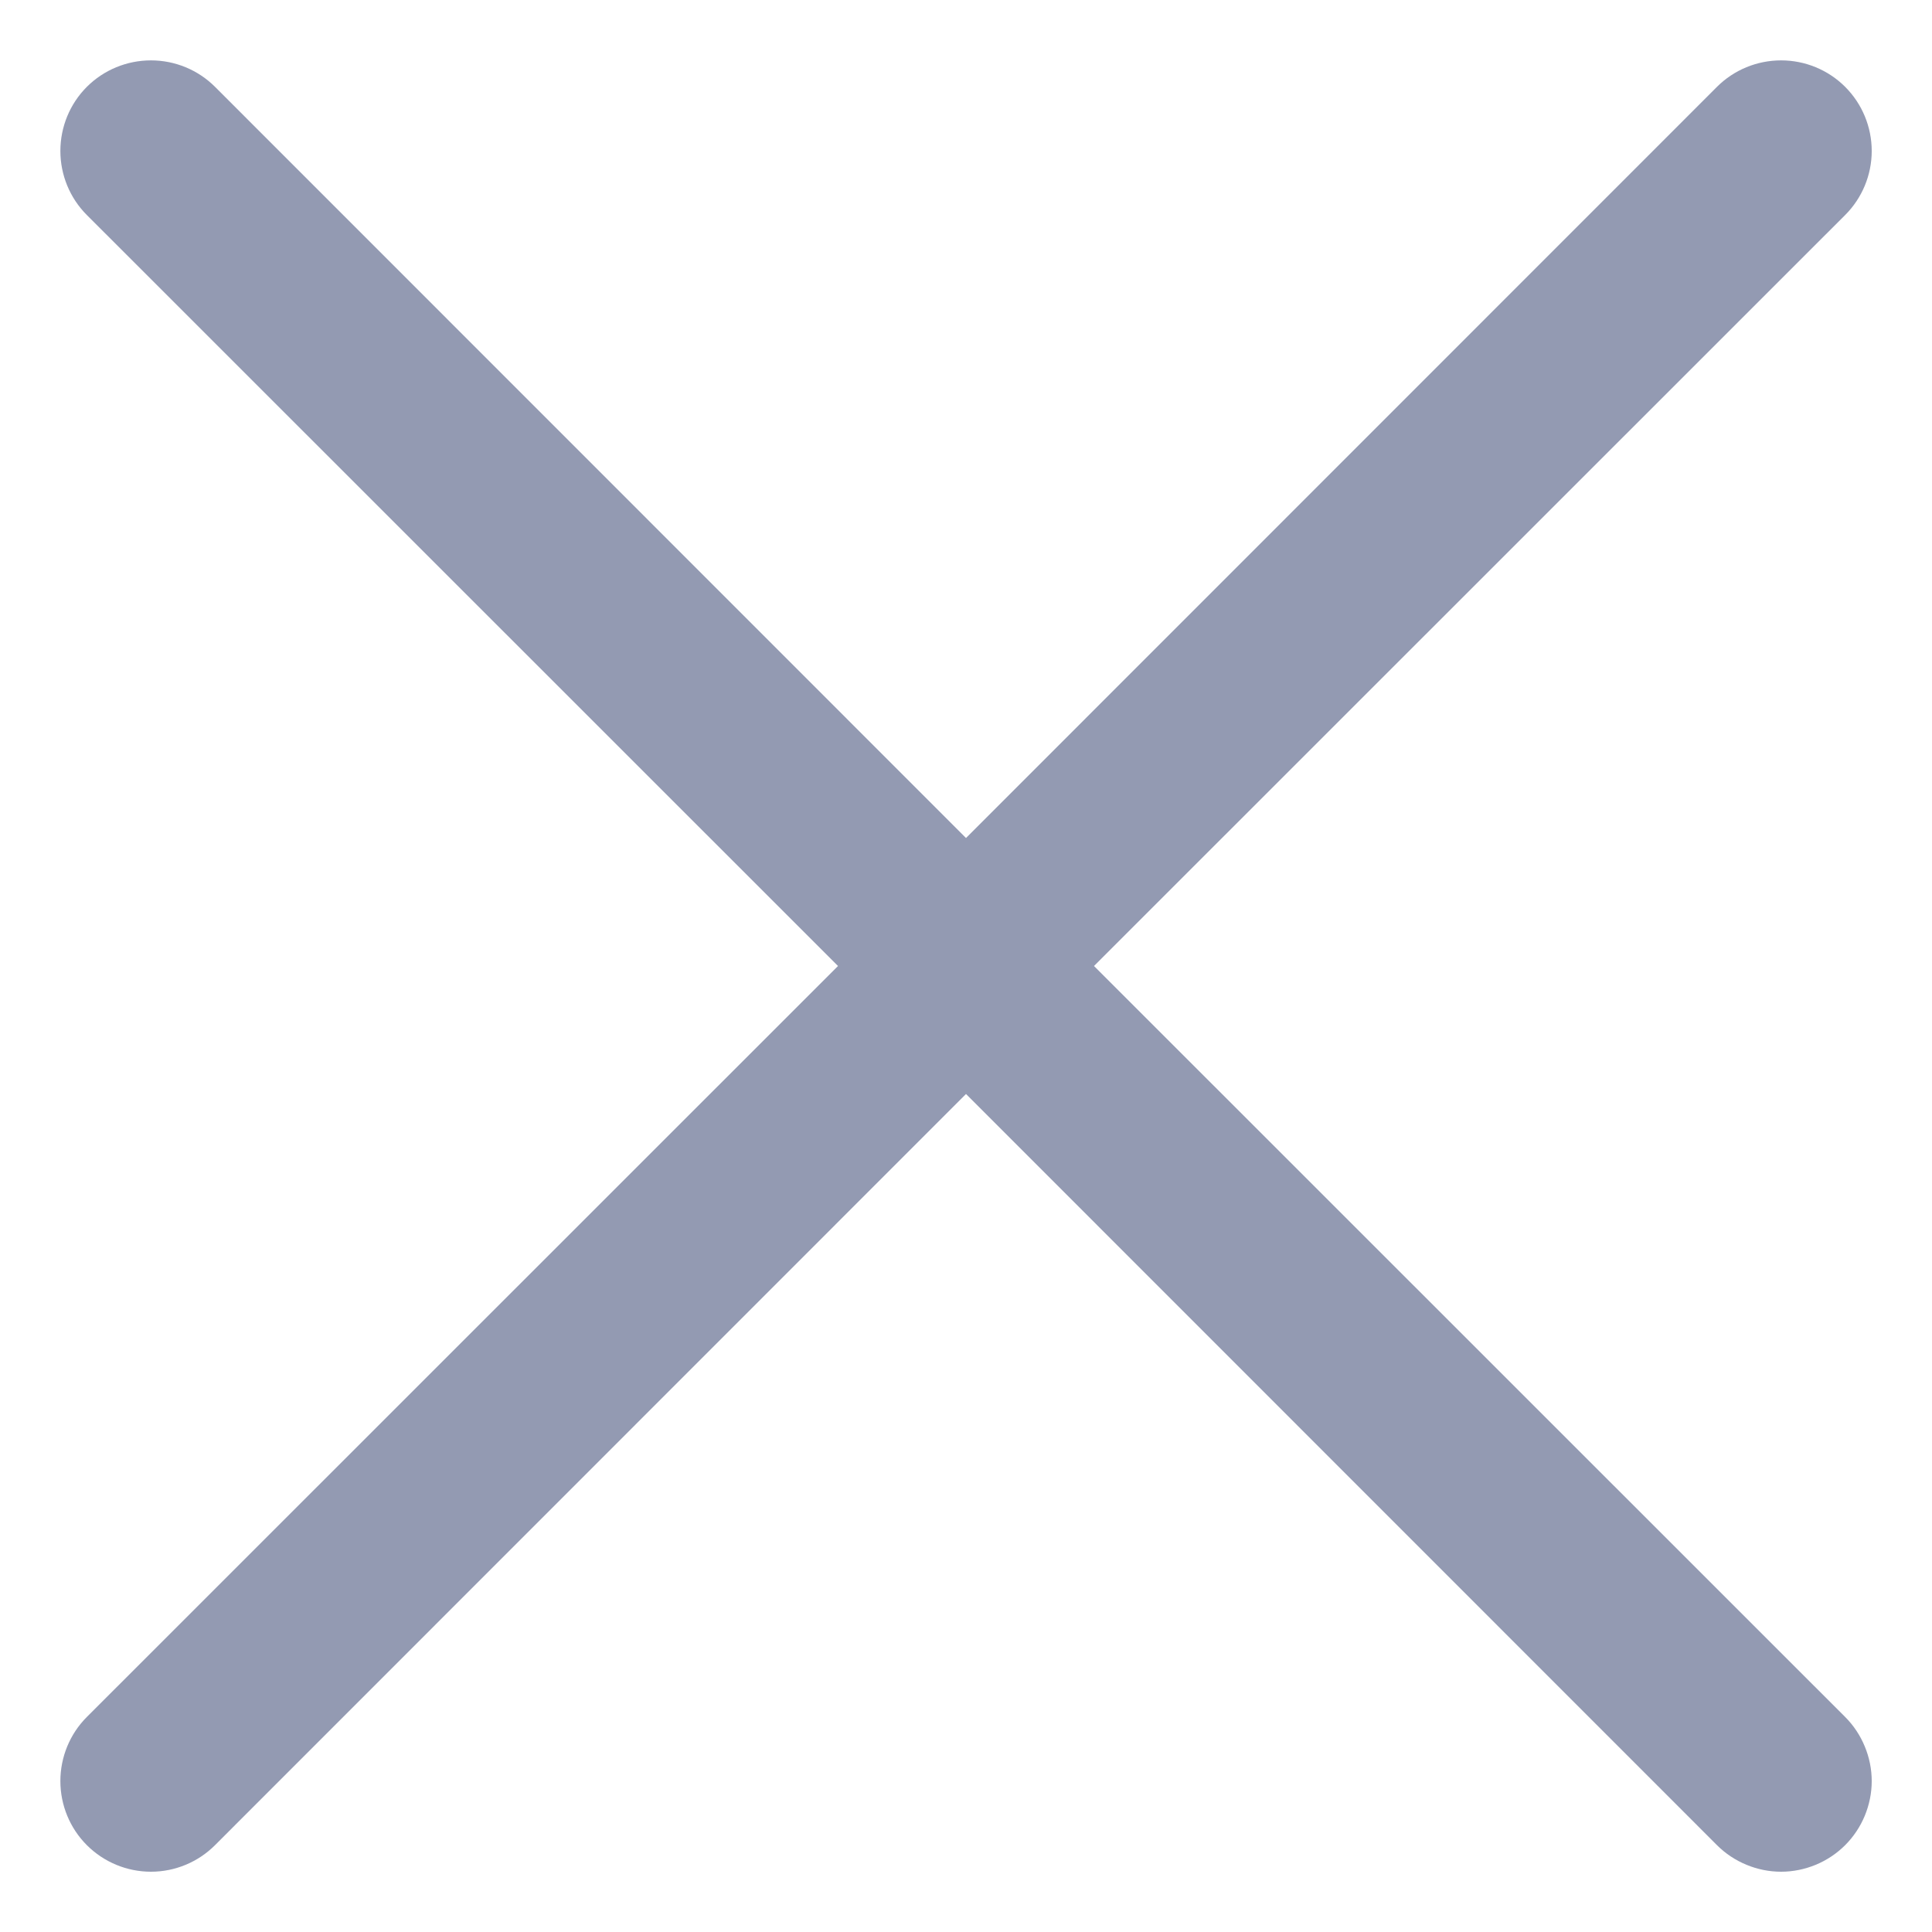
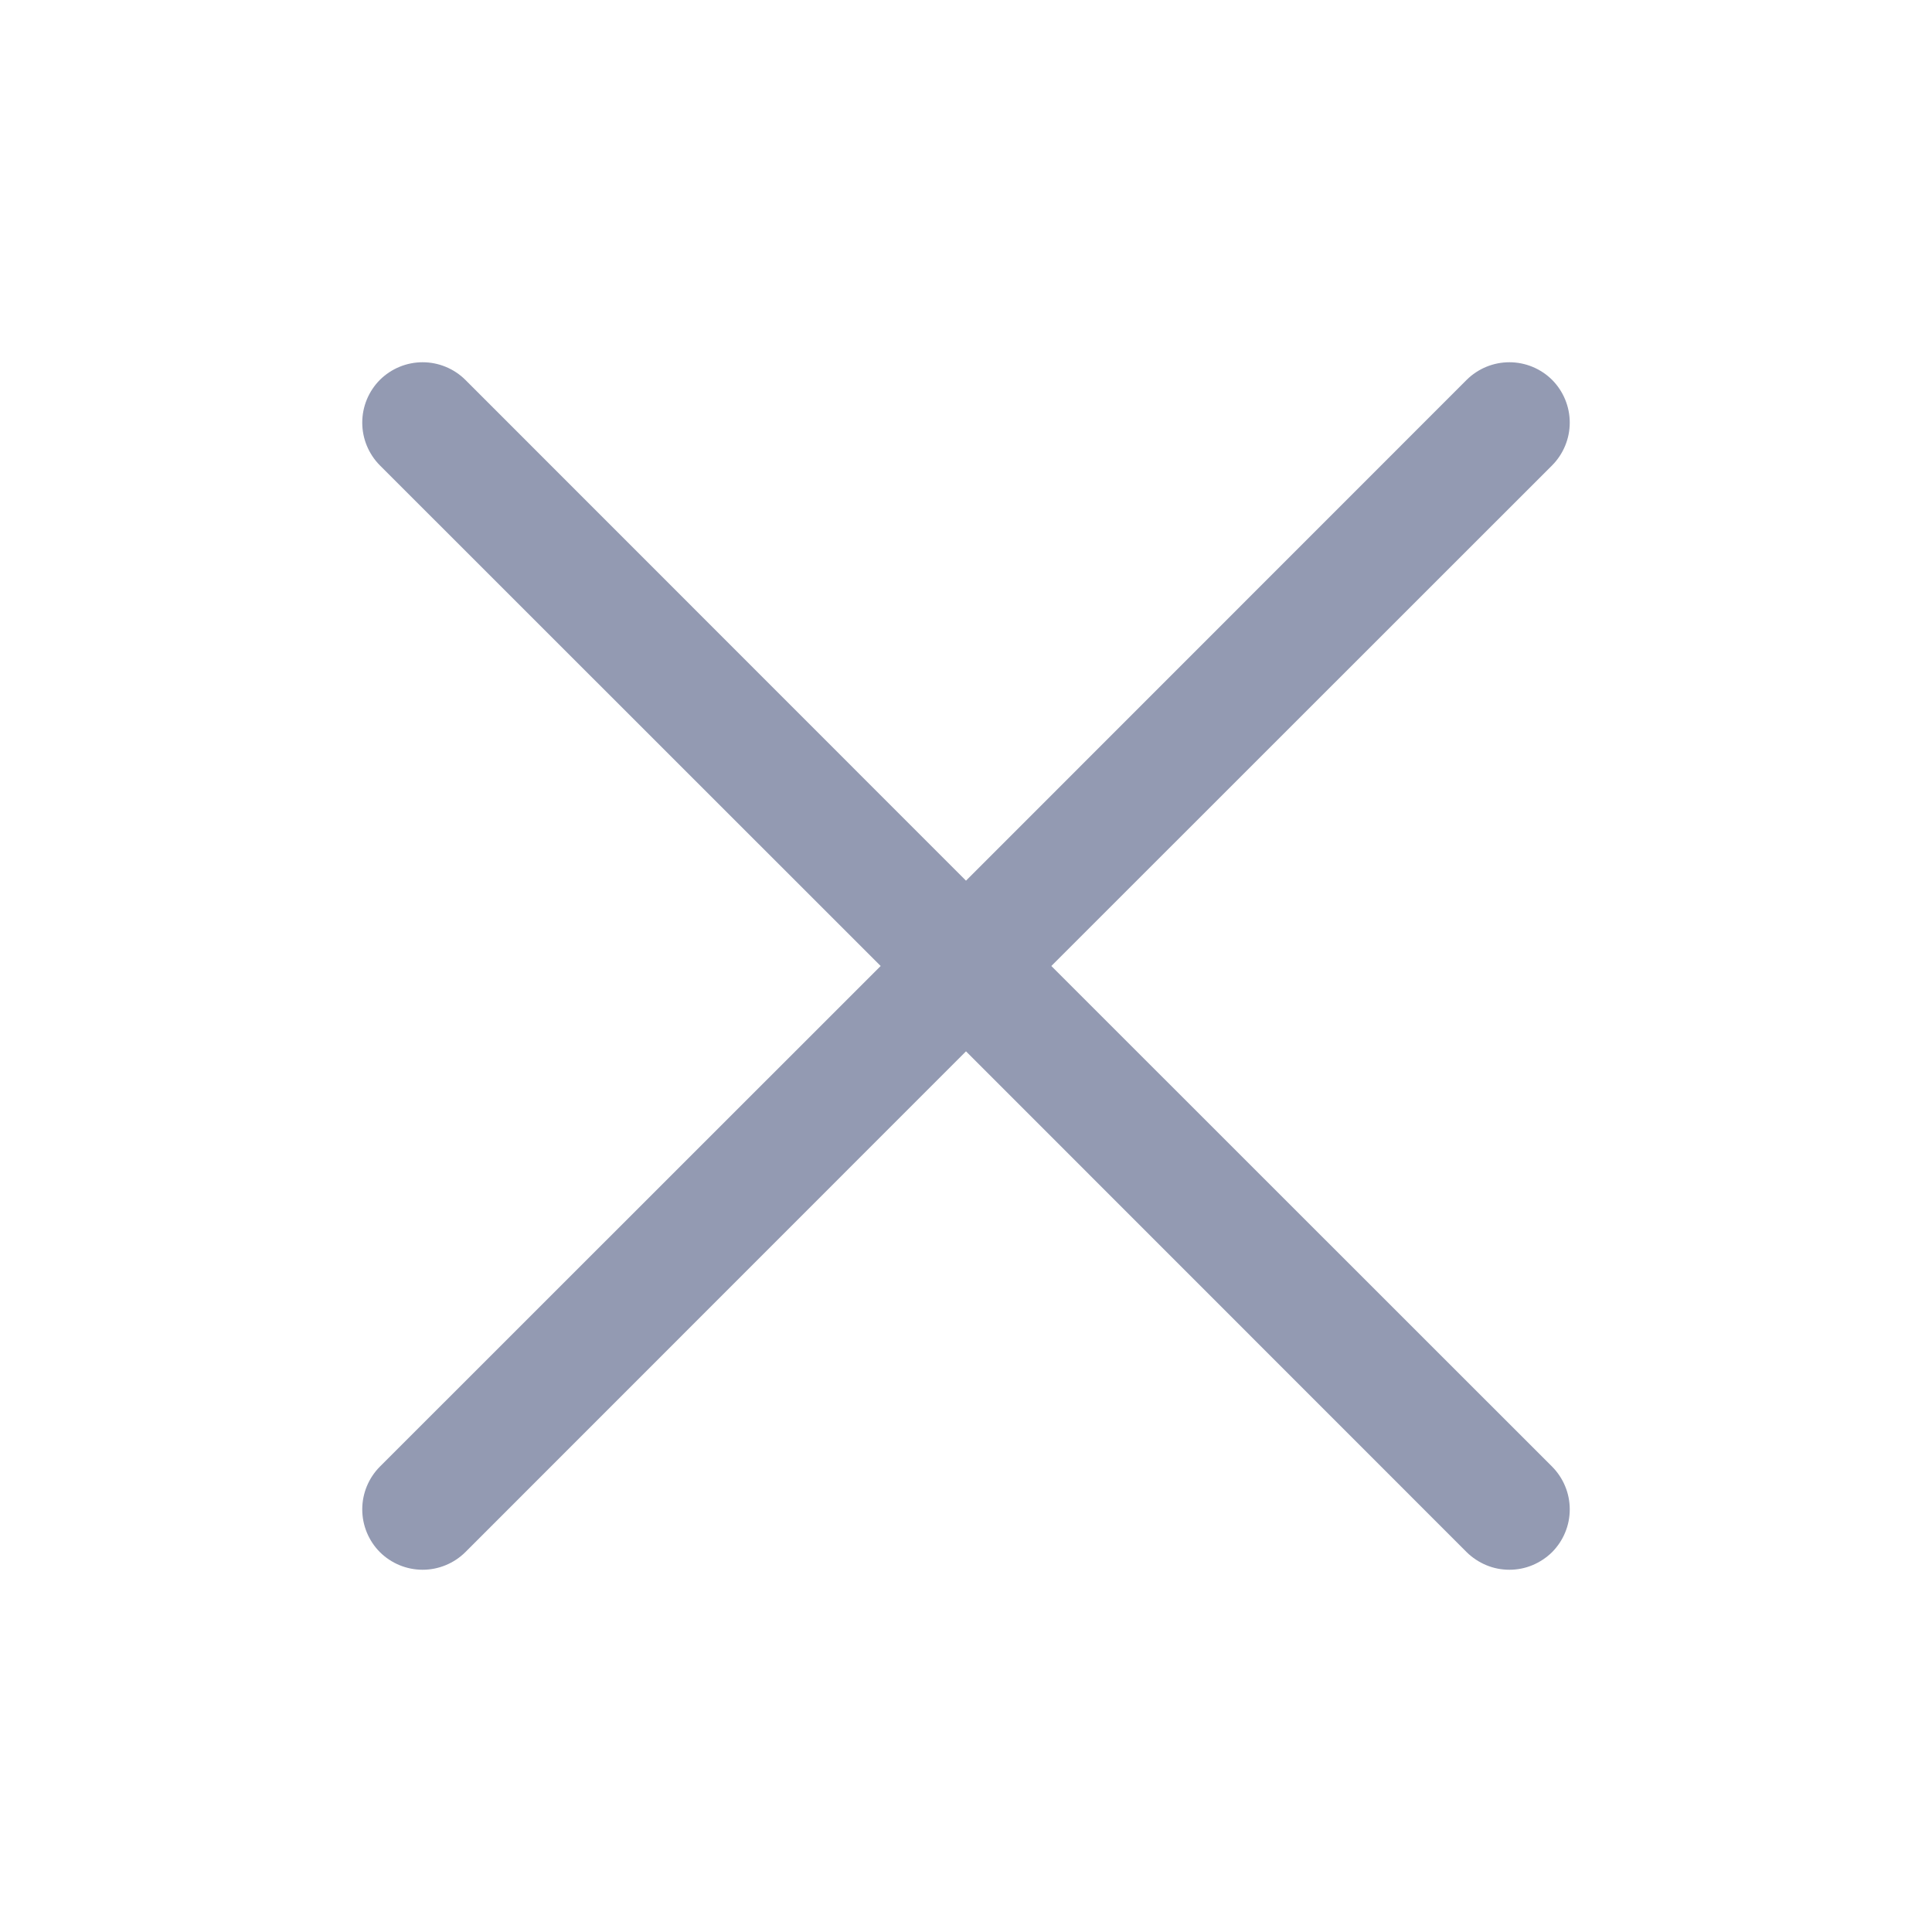
- <svg xmlns="http://www.w3.org/2000/svg" width="20" height="20" viewBox="0 0 20 20" fill="none">
-   <path d="M19.101 17.774C19.188 17.861 19.257 17.965 19.304 18.079C19.351 18.192 19.376 18.314 19.376 18.438C19.376 18.561 19.351 18.683 19.304 18.797C19.257 18.91 19.188 19.014 19.101 19.101C19.014 19.188 18.91 19.257 18.797 19.304C18.683 19.351 18.561 19.376 18.438 19.376C18.314 19.376 18.192 19.351 18.079 19.304C17.965 19.257 17.861 19.188 17.774 19.101L10 11.325L2.226 19.101C2.05 19.277 1.811 19.376 1.563 19.376C1.314 19.376 1.075 19.277 0.899 19.101C0.723 18.925 0.625 18.686 0.625 18.438C0.625 18.189 0.723 17.95 0.899 17.774L8.675 10L0.899 2.226C0.723 2.05 0.625 1.811 0.625 1.563C0.625 1.314 0.723 1.075 0.899 0.899C1.075 0.723 1.314 0.625 1.563 0.625C1.811 0.625 2.05 0.723 2.226 0.899L10 8.675L17.774 0.899C17.95 0.723 18.189 0.625 18.438 0.625C18.686 0.625 18.925 0.723 19.101 0.899C19.277 1.075 19.376 1.314 19.376 1.563C19.376 1.811 19.277 2.05 19.101 2.226L11.325 10L19.101 17.774Z" fill="#939AB2" />
+ <svg xmlns="http://www.w3.org/2000/svg" width="24" height="24" viewBox="0 0 24 24" fill="none">
+   <path d="M19.281 18.219C19.35 18.289 19.406 18.372 19.443 18.463C19.481 18.554 19.5 18.651 19.5 18.75C19.5 18.849 19.481 18.946 19.443 19.037C19.406 19.128 19.35 19.211 19.281 19.281C19.211 19.35 19.128 19.405 19.037 19.443C18.946 19.481 18.849 19.5 18.75 19.5C18.651 19.5 18.554 19.481 18.463 19.443C18.372 19.405 18.289 19.35 18.219 19.281L12 13.06L5.781 19.281C5.64 19.421 5.449 19.5 5.25 19.5C5.051 19.5 4.86 19.421 4.719 19.281C4.579 19.14 4.5 18.949 4.5 18.75C4.5 18.551 4.579 18.36 4.719 18.219L10.94 12L4.719 5.781C4.579 5.64 4.5 5.449 4.5 5.25C4.5 5.051 4.579 4.86 4.719 4.719C4.86 4.579 5.051 4.5 5.25 4.5C5.449 4.5 5.64 4.579 5.781 4.719L12 10.94L18.219 4.719C18.36 4.579 18.551 4.5 18.75 4.5C18.949 4.5 19.14 4.579 19.281 4.719C19.421 4.86 19.5 5.051 19.5 5.25C19.5 5.449 19.421 5.64 19.281 5.781L13.06 12L19.281 18.219Z" fill="#939AB2" />
</svg>
